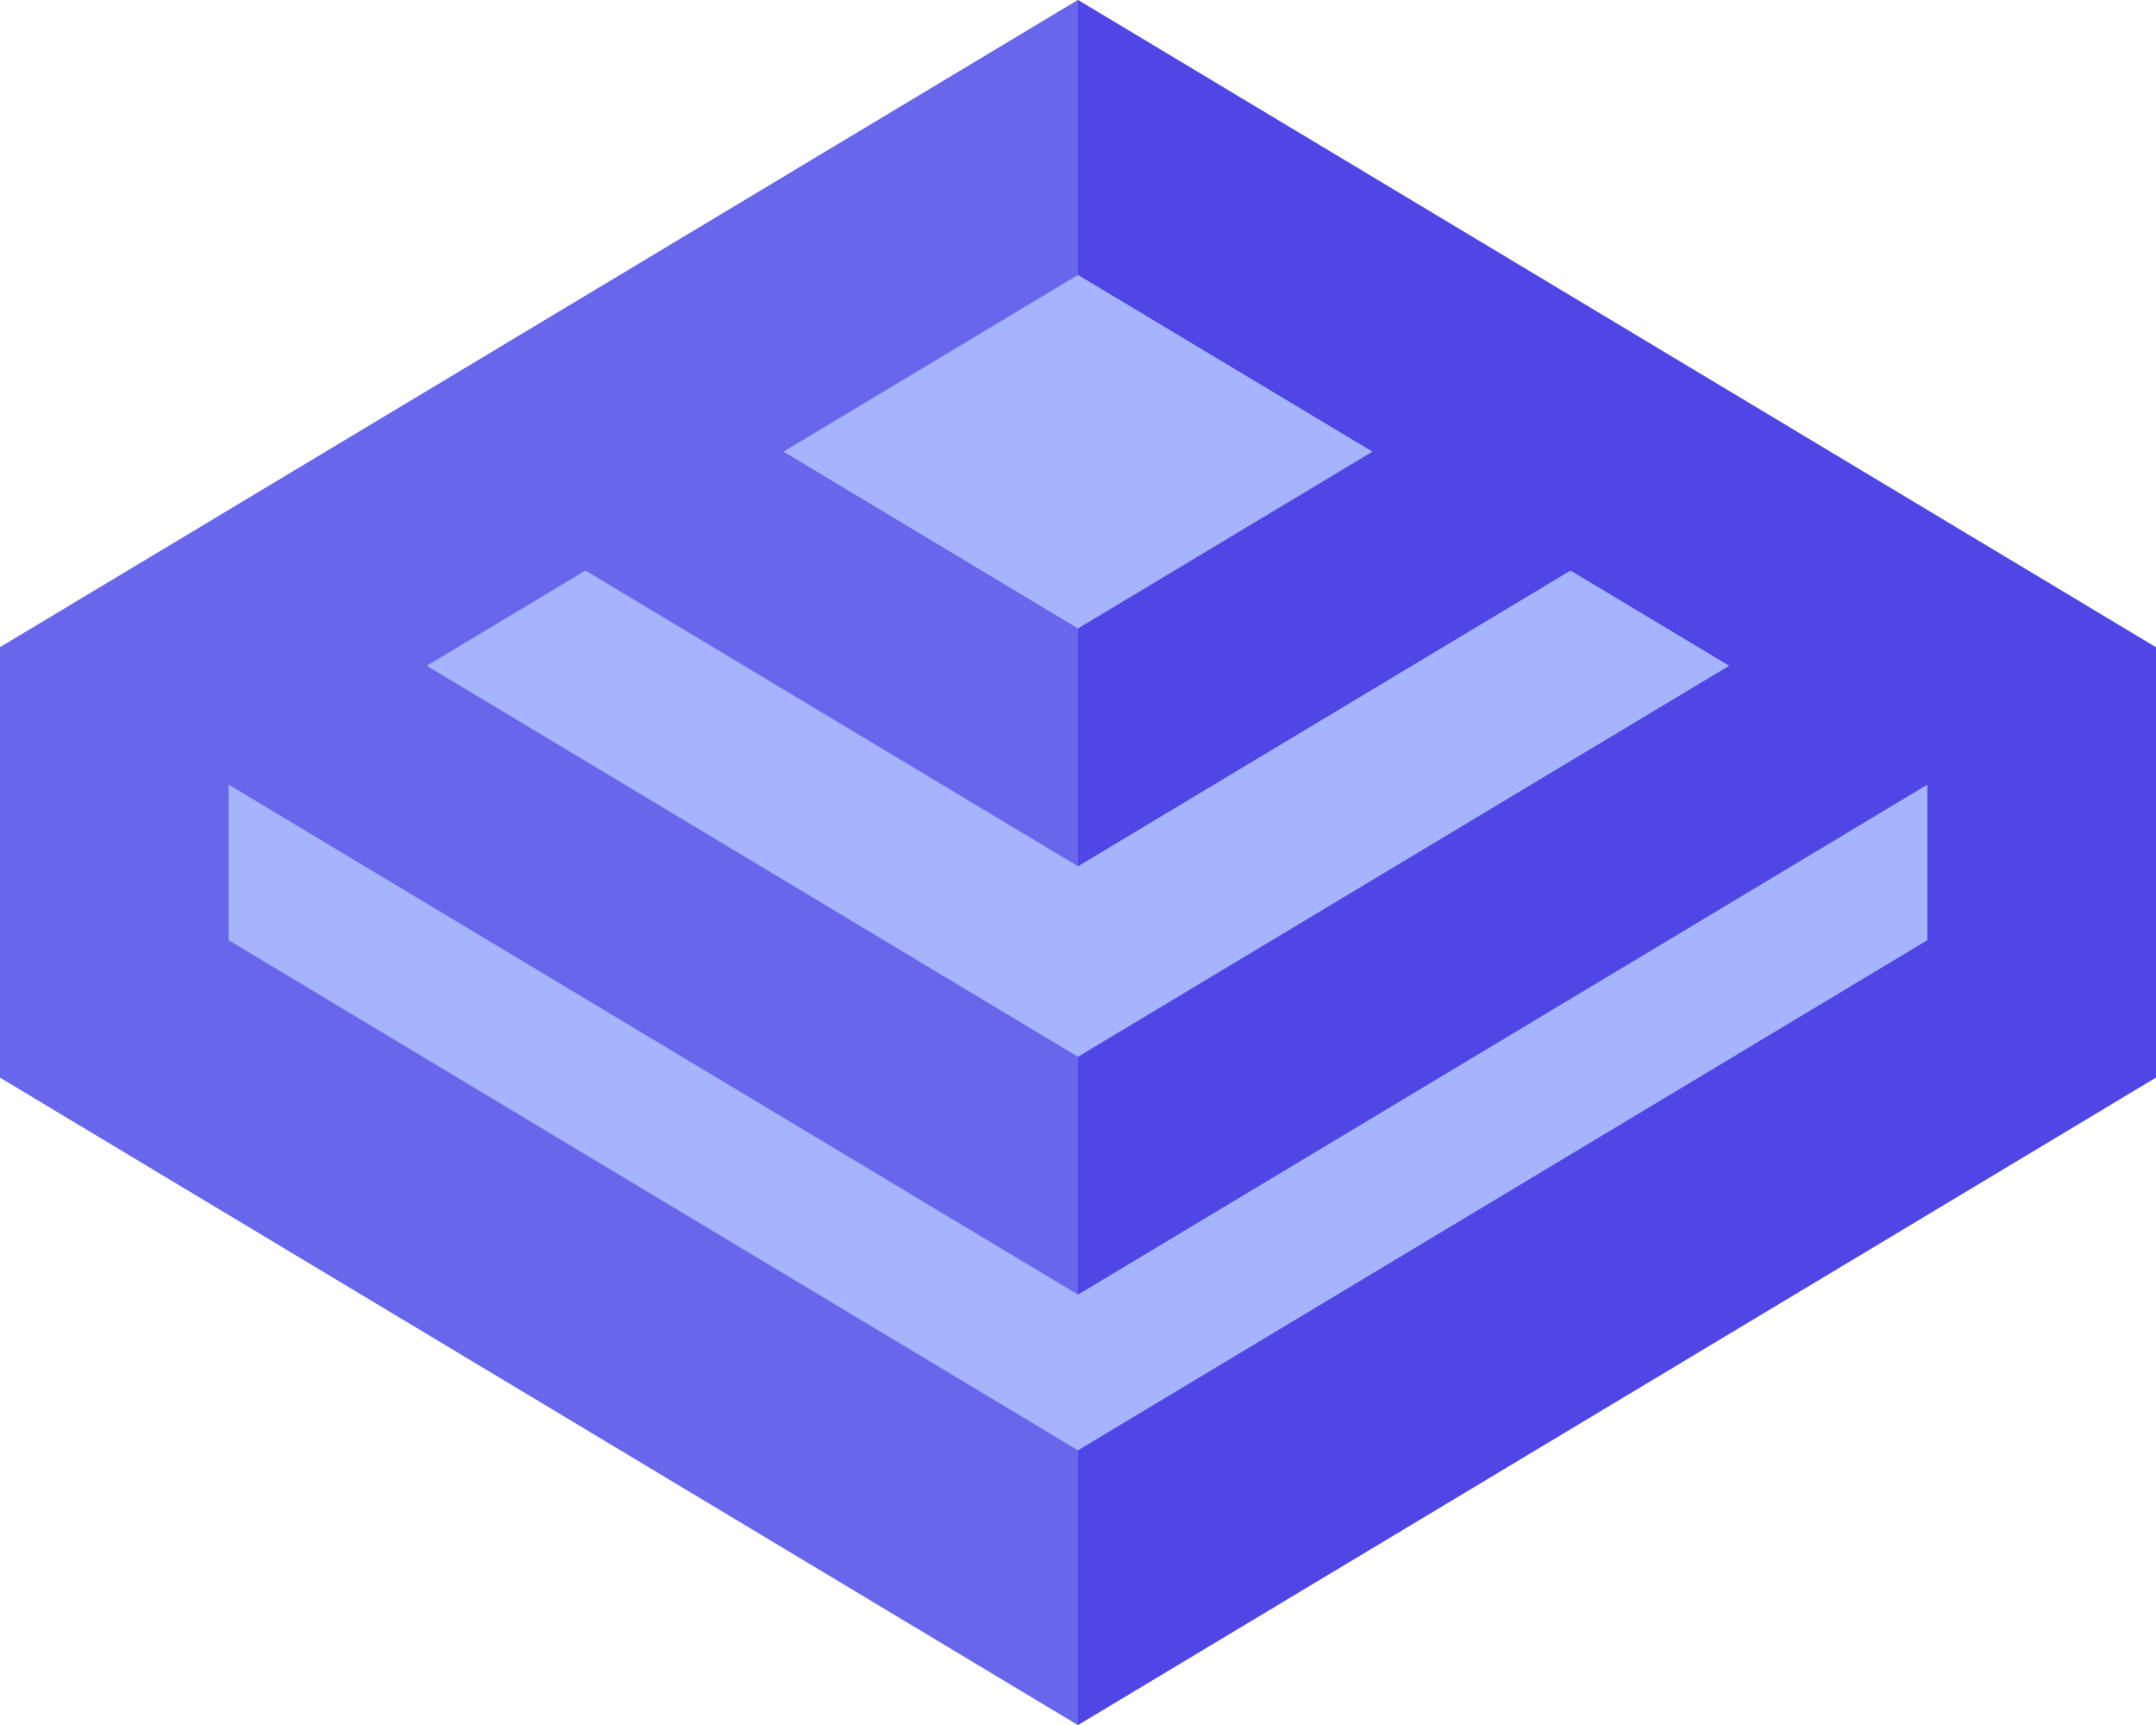
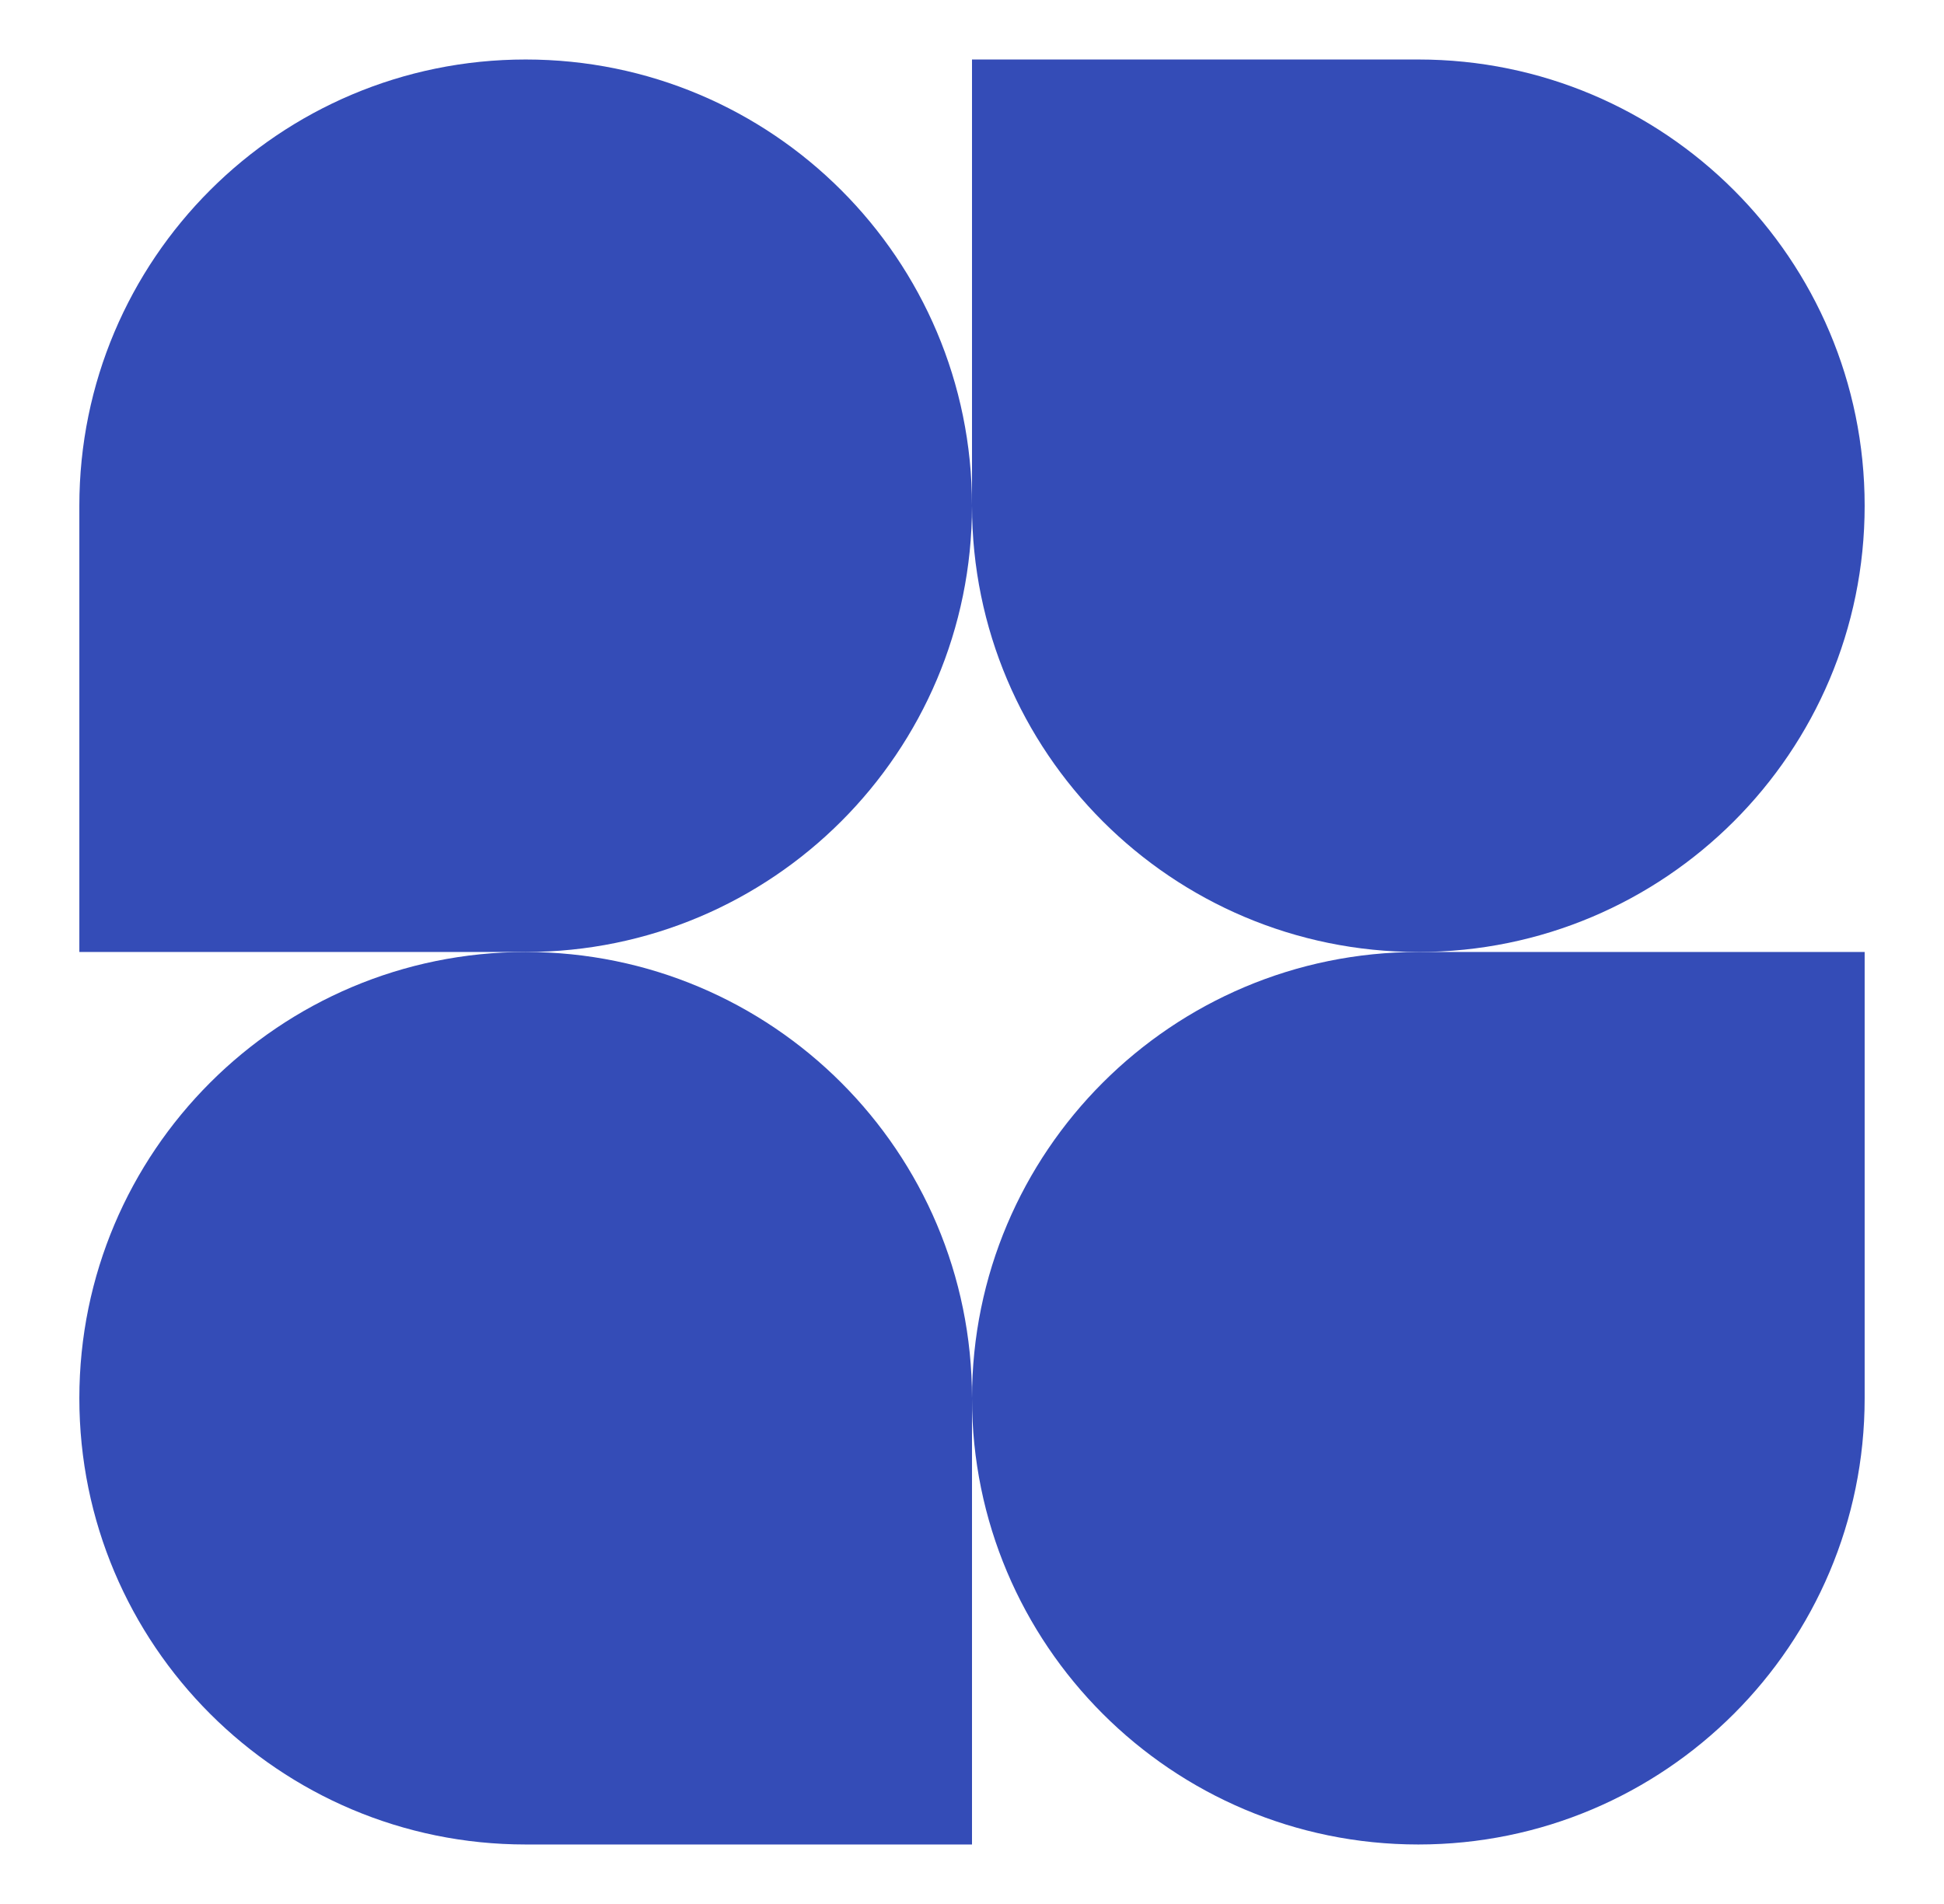
- <svg xmlns="http://www.w3.org/2000/svg" id="logo-39" width="50" height="40" viewBox="0 0 50 40" fill="none">
-   <path d="M25 0L50 15.01V24.986L25 40L0 24.986V15.01L25 0Z" fill="#A5B4FC" class="ccompli2" />
-   <path fill-rule="evenodd" clip-rule="evenodd" d="M0 15.01L25 0L50 15.01V24.986L25 40L0 24.986V15.01ZM25 33.631L44.697 21.802V18.195L44.696 18.195L25 30.02L5.304 18.195L5.303 18.195V21.802L25 33.631ZM25 24.505L40.102 15.438L36.423 13.23L25 20.088L13.577 13.23L9.898 15.438L25 24.505ZM25 14.573L31.829 10.473L25 6.375L18.171 10.473L25 14.573Z" fill="#4F46E5" class="ccustom" />
-   <path d="M25 0L0 15.01V24.986L25 40L25 0Z" fill="#A5B4FC" class="ccompli2" fill-opacity="0.3" />
+ <svg xmlns="http://www.w3.org/2000/svg" id="logo-15" width="49" height="48" viewBox="0 0 49 48" fill="none">
+   <path d="M24.5 12.75C24.5 18.963 19.463 24 13.25 24H2V12.75C2 6.537 7.037 1.5 13.25 1.5C19.463 1.5 24.5 6.537 24.5 12.75Z" class="ccustom" fill="#344CB7" />
+   <path d="M24.5 35.25C24.5 29.037 29.537 24 35.75 24H47V35.25C47 41.463 41.963 46.5 35.75 46.5C29.537 46.5 24.5 41.463 24.5 35.25Z" class="ccustom" fill="#344CB7" />
+   <path d="M2 35.25C2 41.463 7.037 46.5 13.25 46.5H24.5V35.25C24.5 29.037 19.463 24 13.25 24C7.037 24 2 29.037 2 35.25Z" class="ccustom" fill="#344CB7" />
+   <path d="M47 12.75C47 6.537 41.963 1.5 35.75 1.5H24.5V12.75C24.5 18.963 29.537 24 35.75 24C41.963 24 47 18.963 47 12.75Z" class="ccustom" fill="#344CB7" />
</svg>
